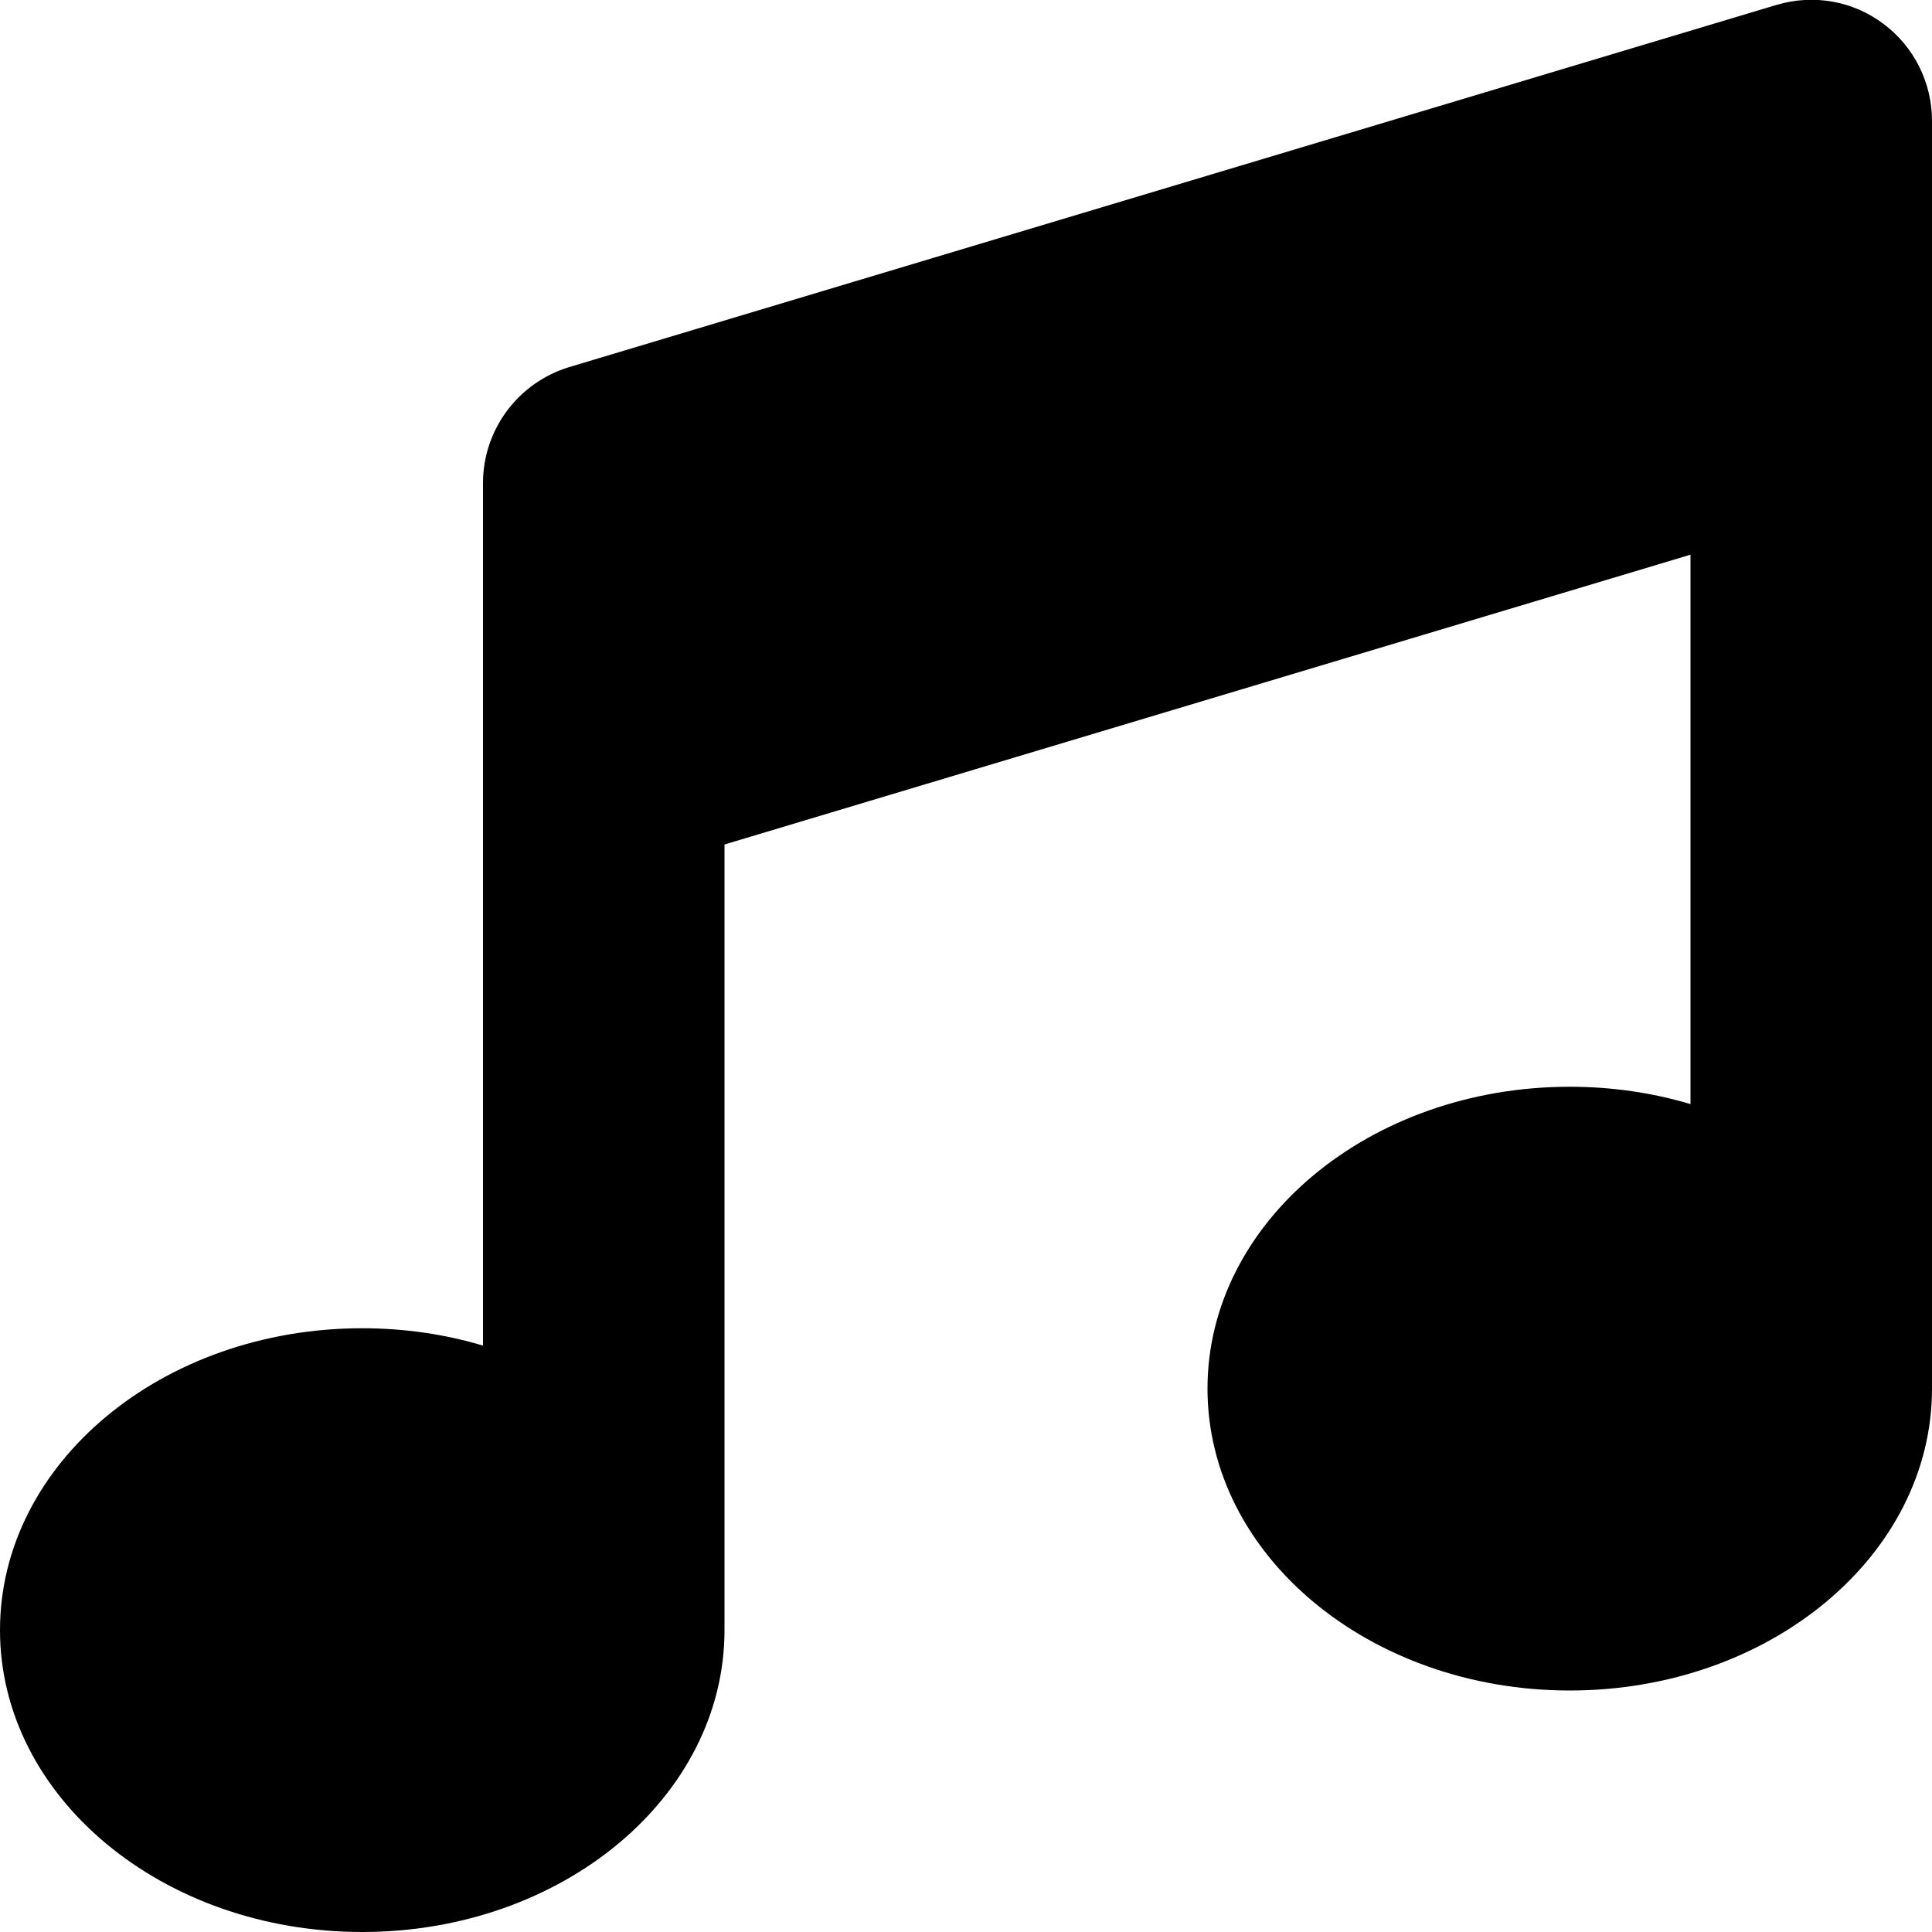
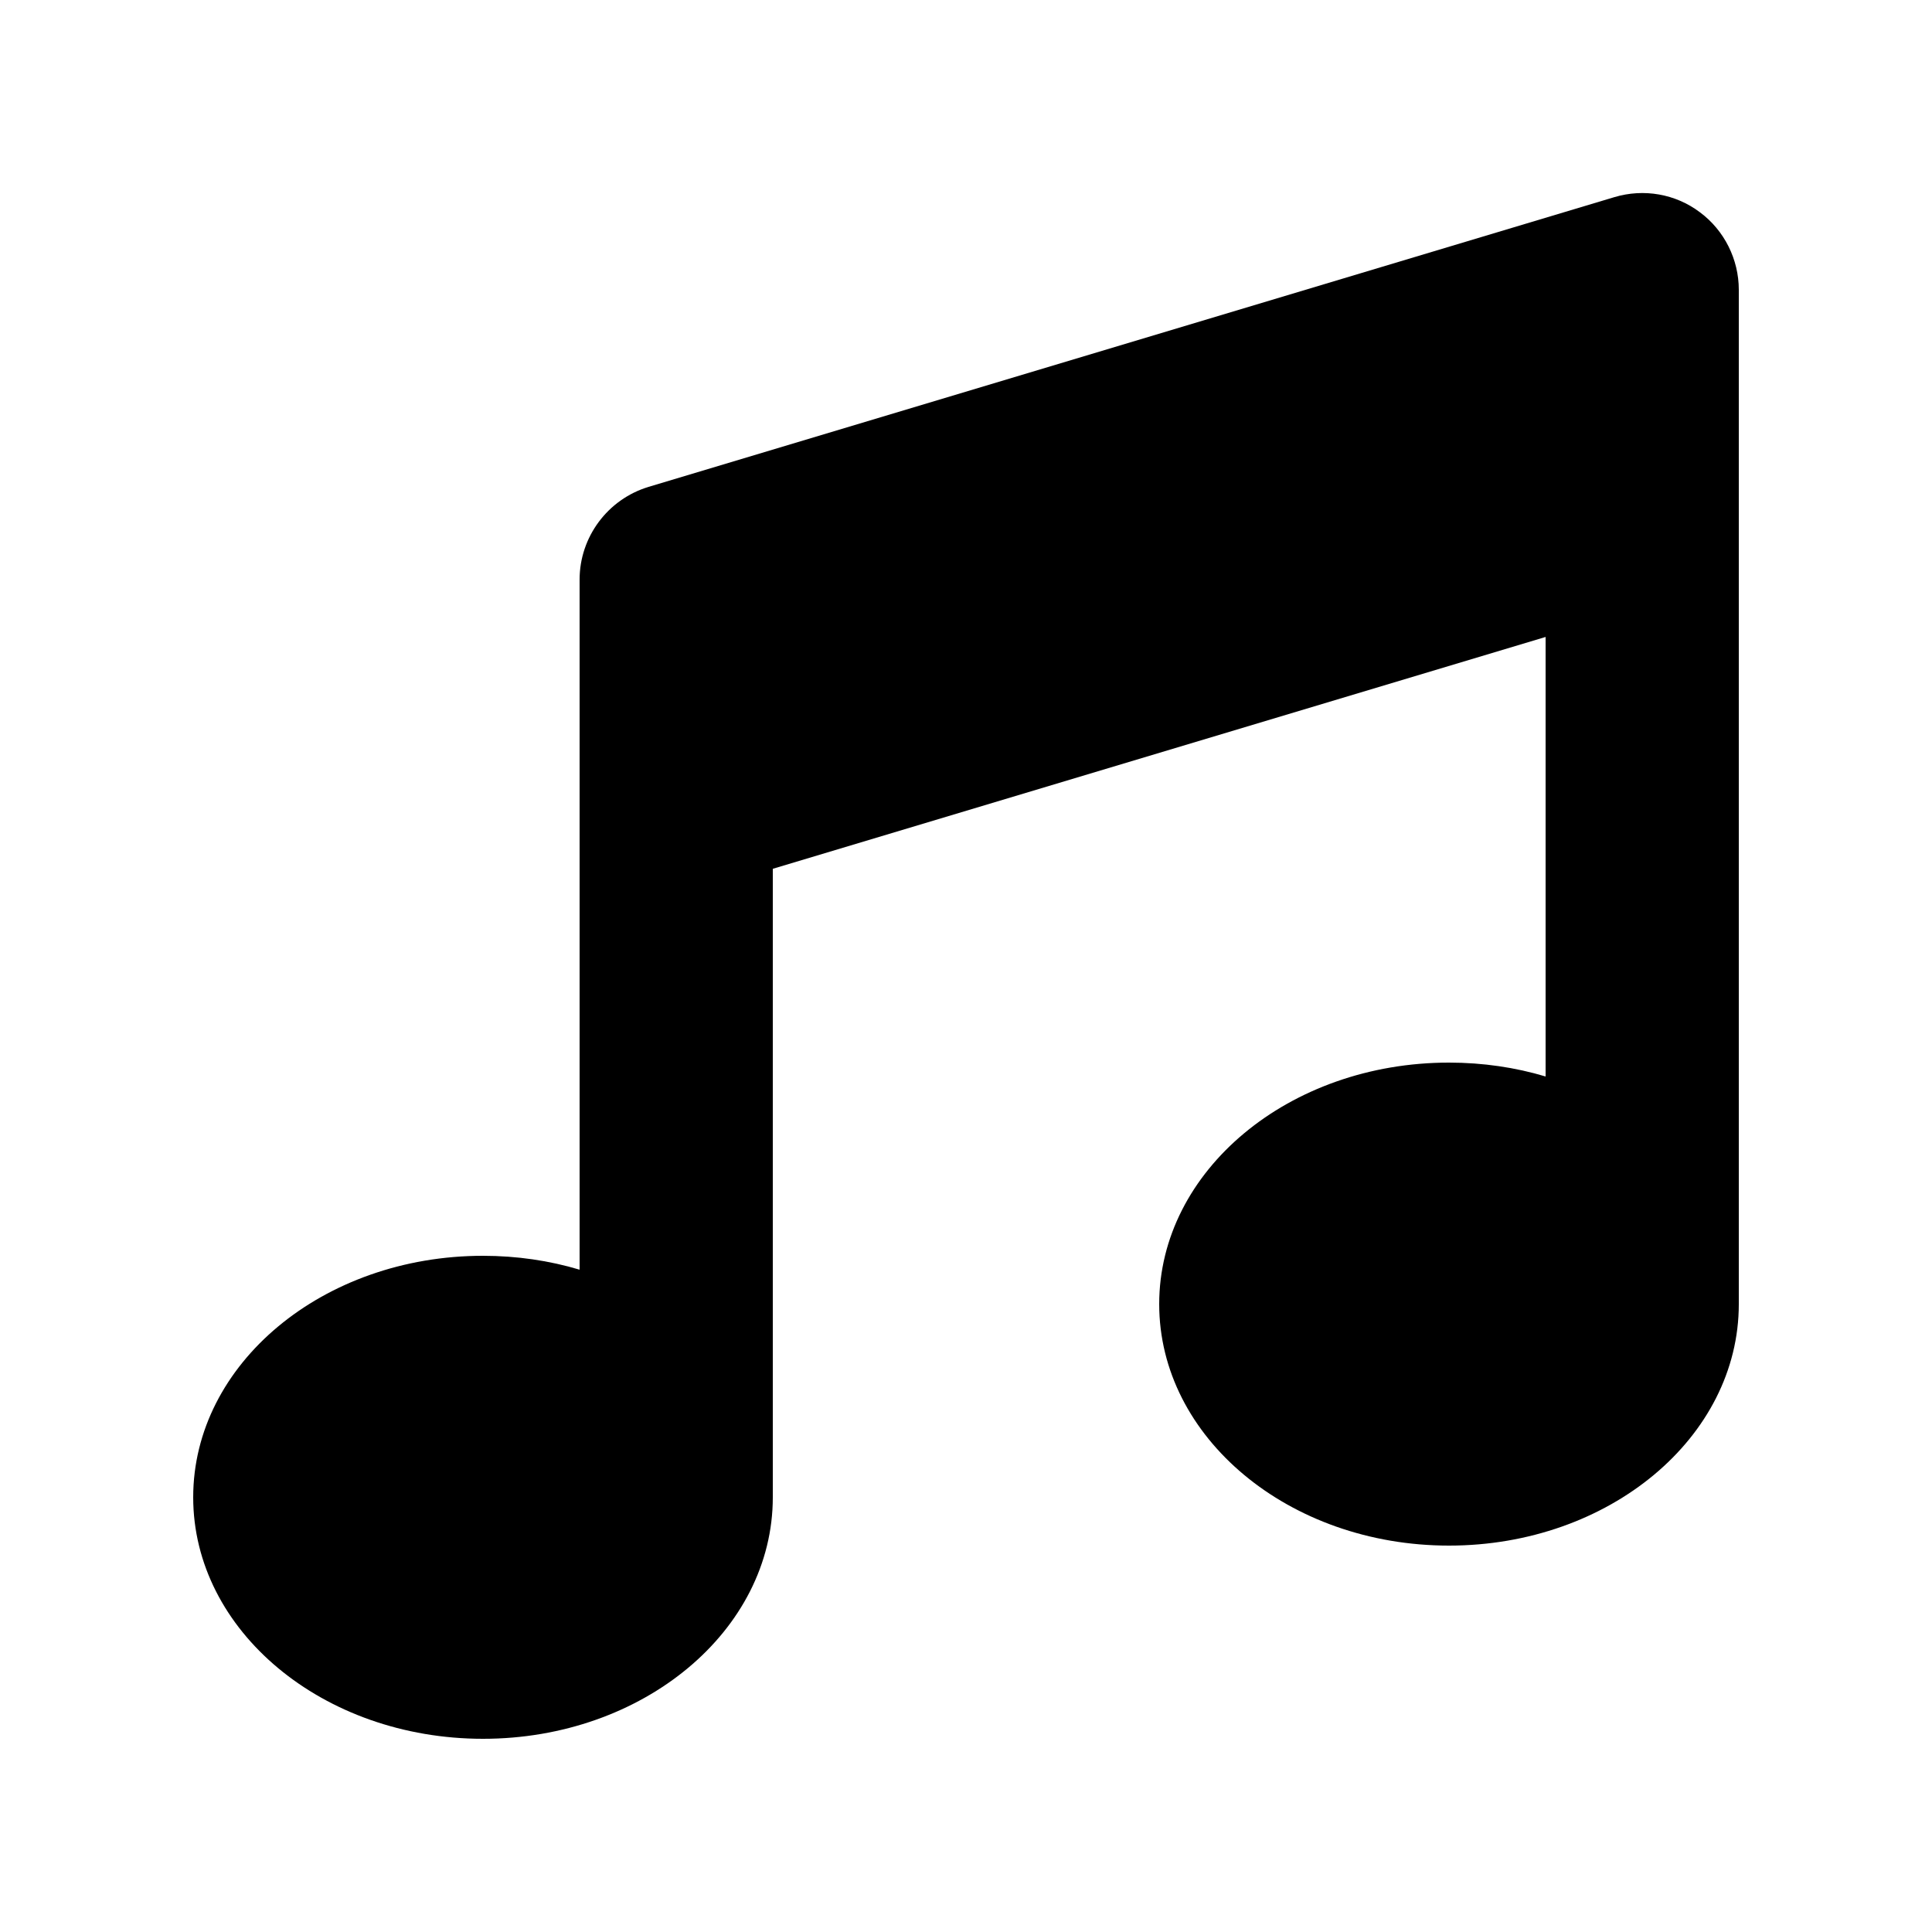
- <svg xmlns="http://www.w3.org/2000/svg" height="100%" width="100%" viewBox="0 0 512 512" fill="none">
+ <svg xmlns="http://www.w3.org/2000/svg" height="100%" width="100%" viewBox="-64 -64 640 640" fill="none">
  <path d="M499.1 6.3c8.1 6 12.9 15.6 12.9 25.7v72V368c0 44.2-43 80-96 80s-96-35.8-96-80s43-80 96-80c11.2 0 22 1.6 32 4.6V147L192 223.8V432c0 44.2-43 80-96 80s-96-35.8-96-80s43-80 96-80c11.2 0 22 1.6 32 4.6V200 128c0-14.1 9.3-26.6 22.8-30.7l320-96c9.7-2.9 20.2-1.1 28.3 5z" fill="currentColor" />
</svg>
